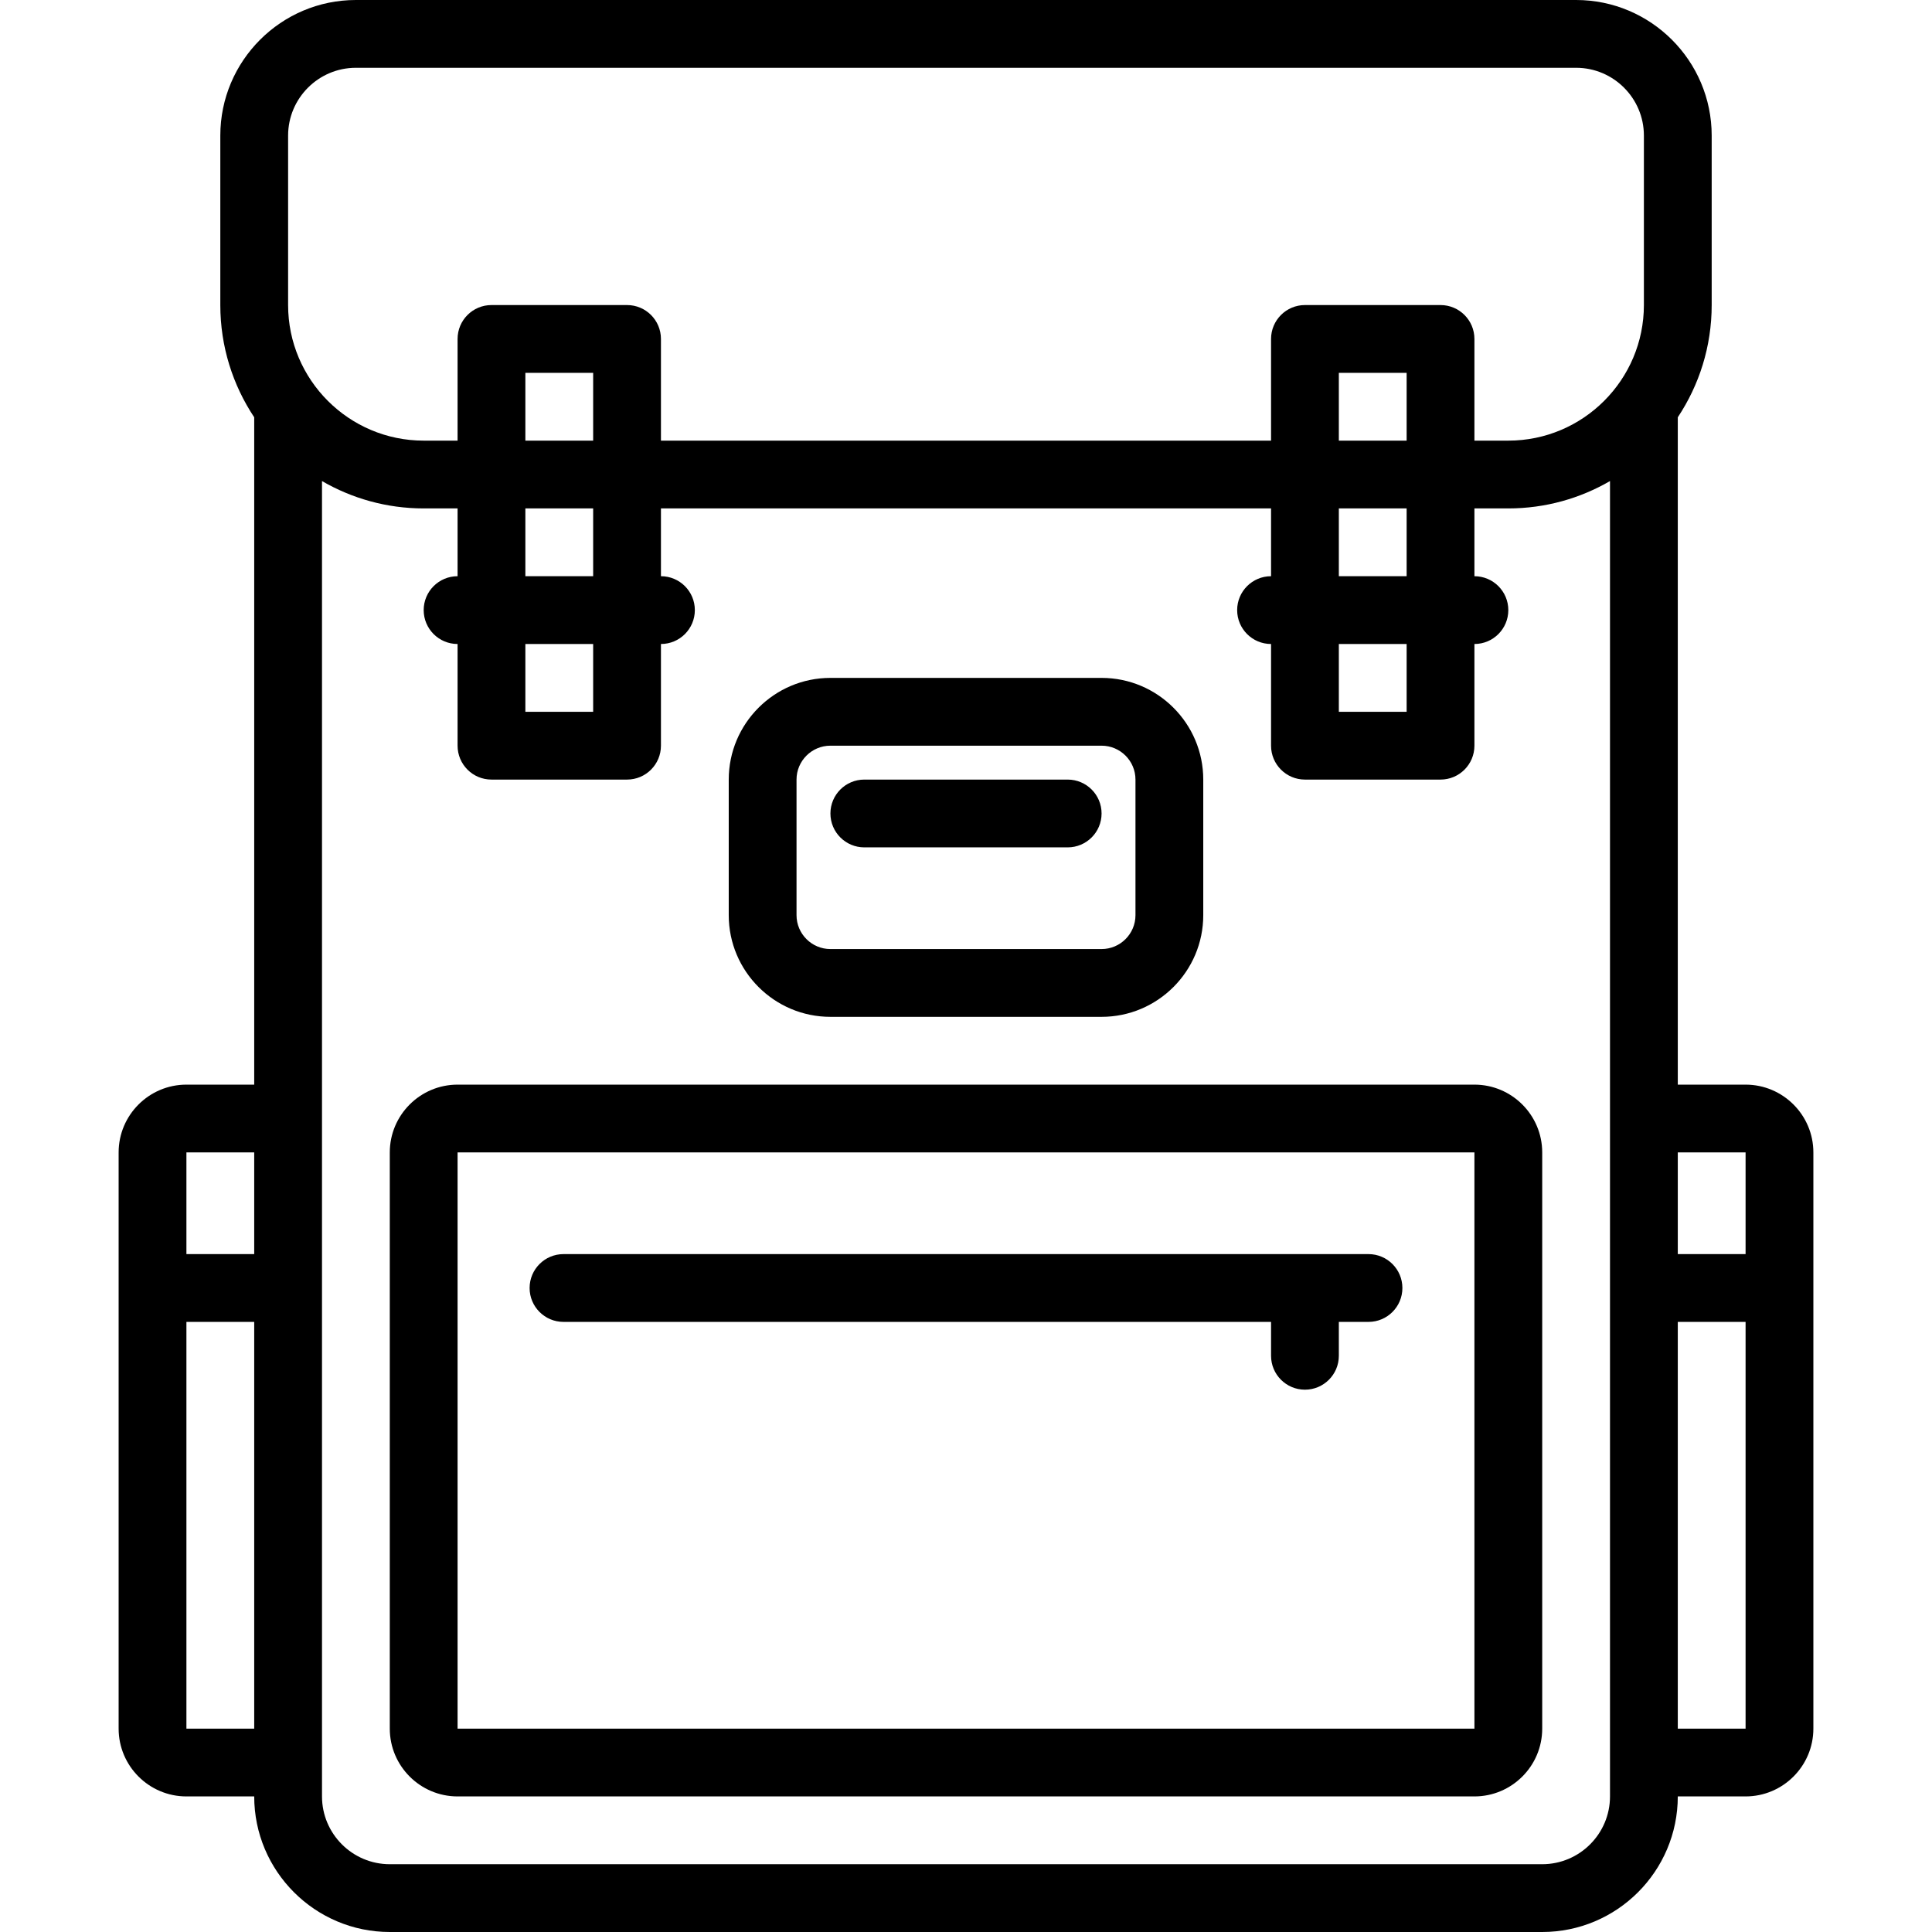
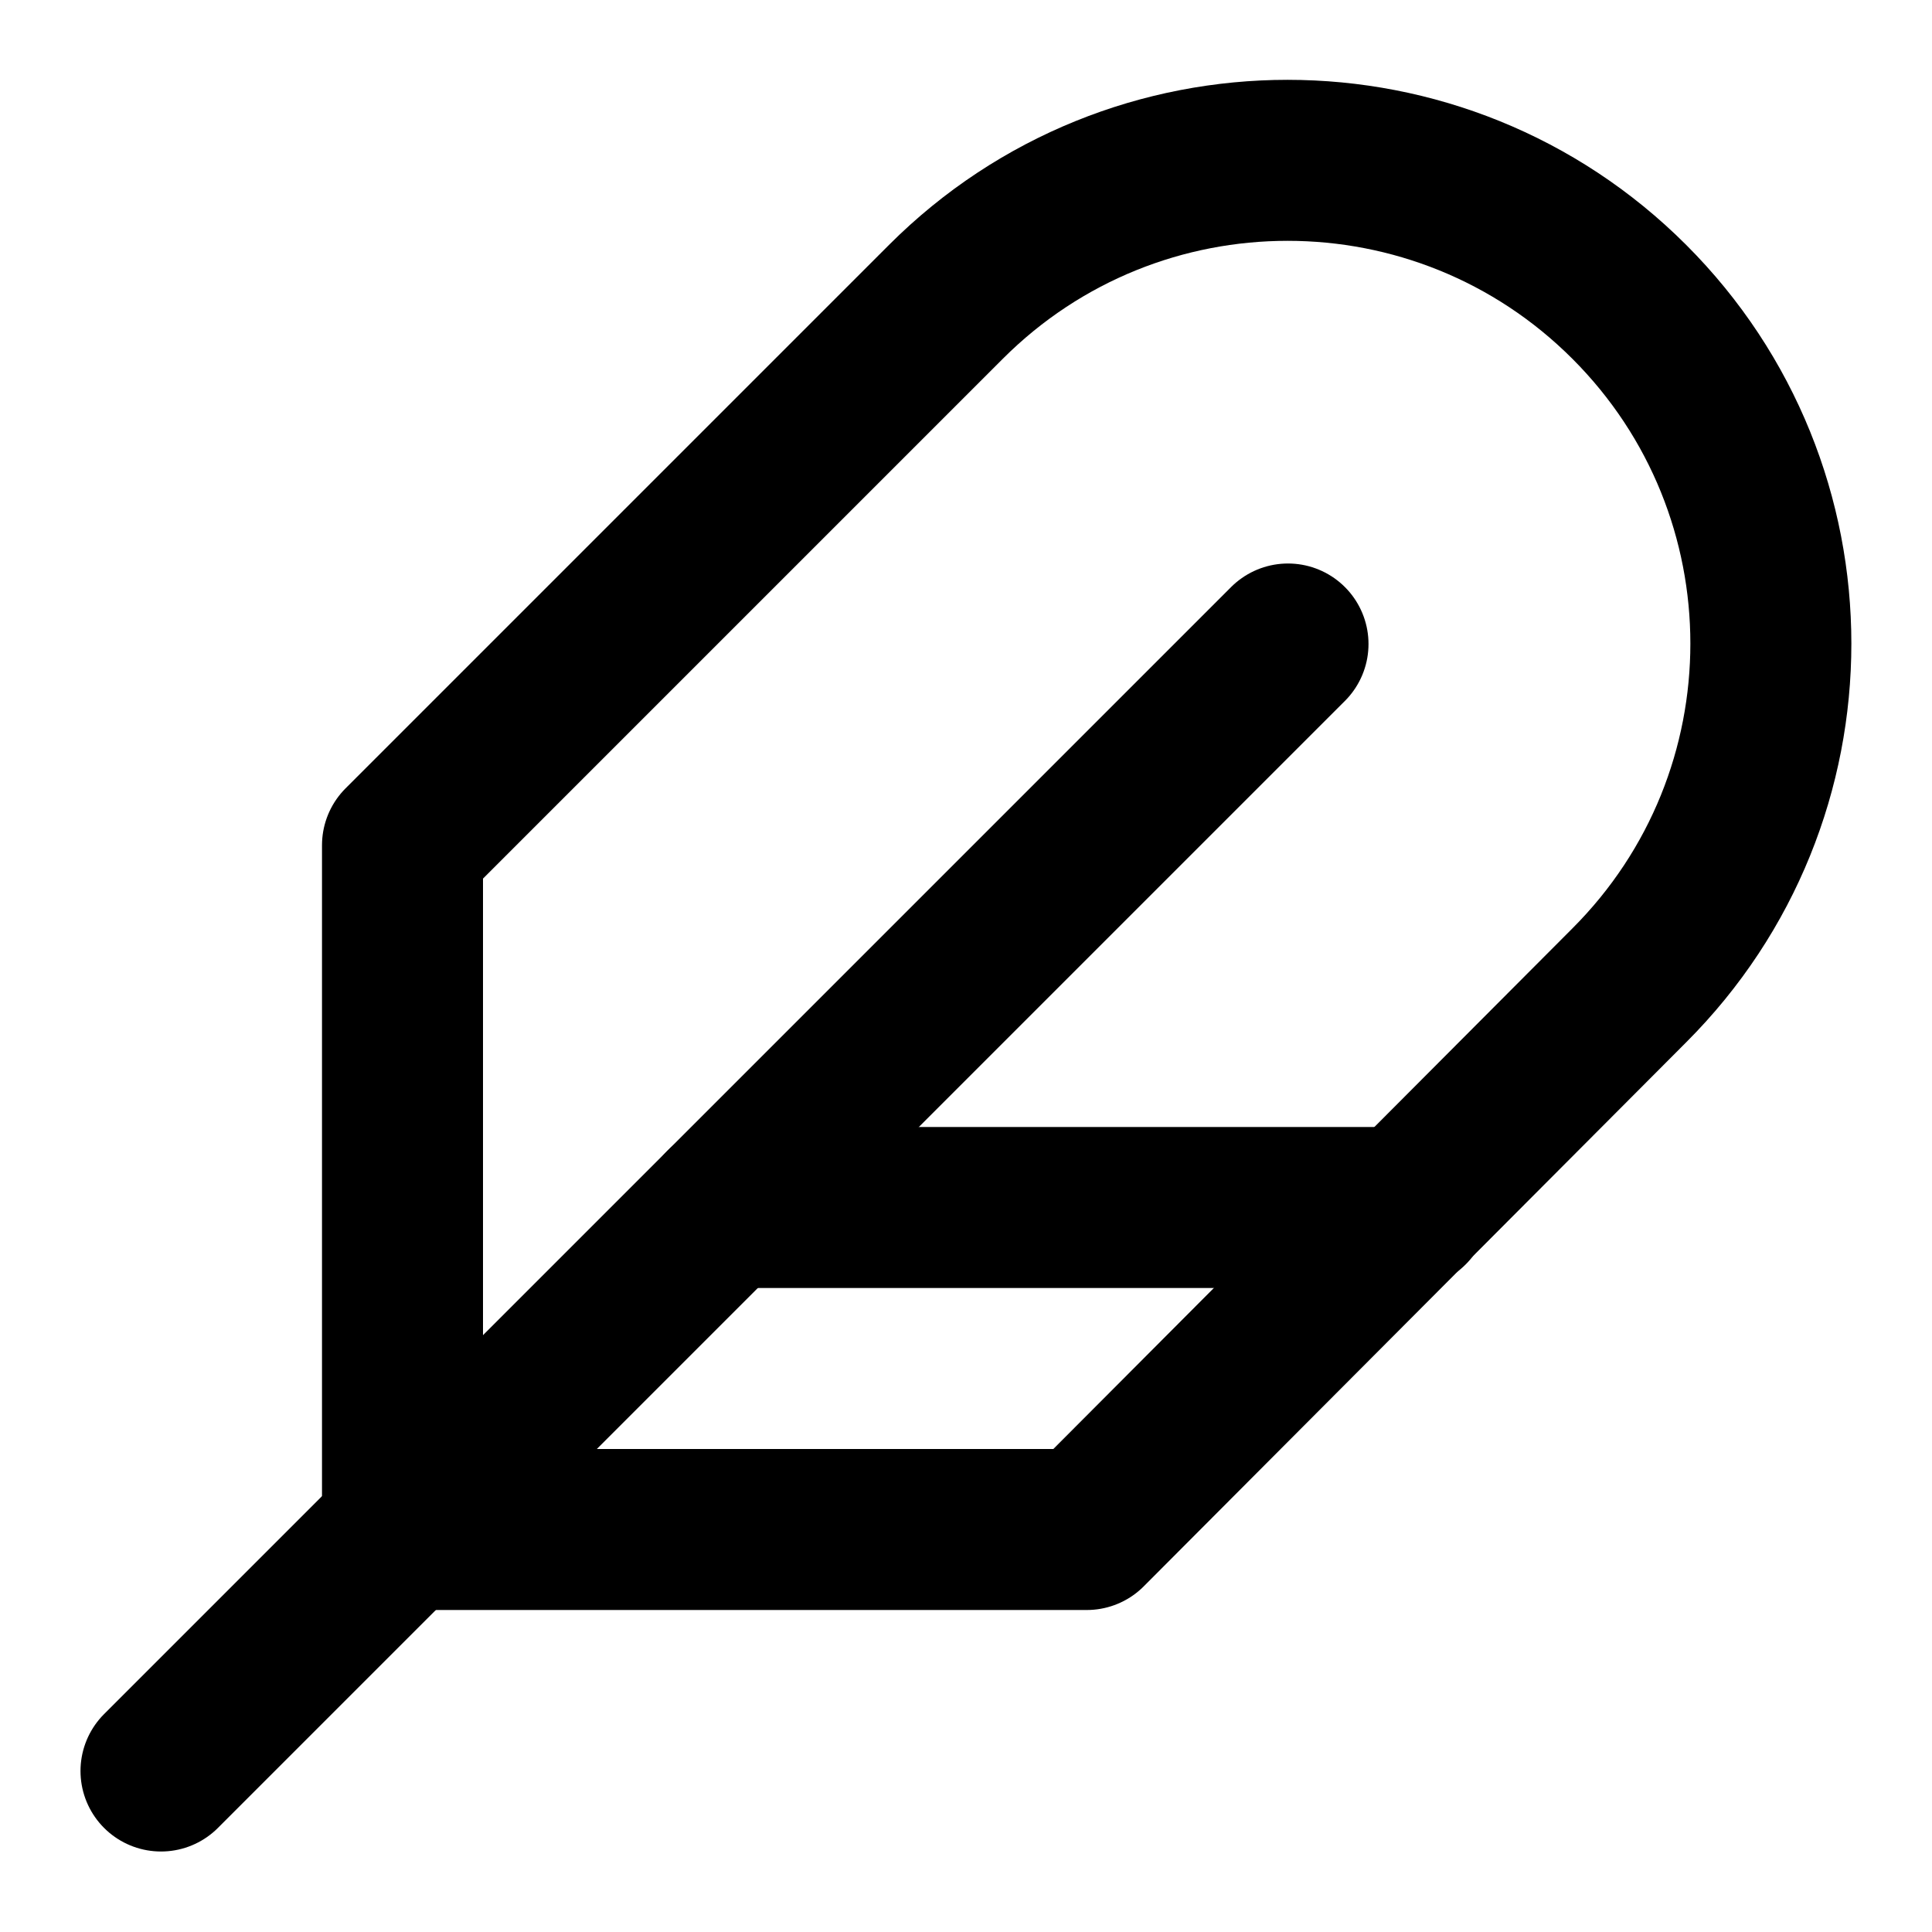
- <svg xmlns="http://www.w3.org/2000/svg" version="1.1" id="Capa_1" x="0px" y="0px" viewBox="0 0 456 456" style="enable-background:new 0 0 456 456;" xml:space="preserve">
-   <g>
-     <path d="M196,240h64c13.233,0,24-10.766,24-24v-32c0-13.234-10.767-24-24-24h-64c-13.234,0-24,10.766-24,24v32   C172,229.234,182.766,240,196,240z M188,184c0-4.411,3.589-8,8-8h64c4.411,0,8,3.589,8,8v32c0,4.411-3.589,8-8,8h-64   c-4.411,0-8-3.589-8-8V184z" />
-     <path d="M204,200h48c4.418,0,8-3.582,8-8s-3.582-8-8-8h-48c-4.418,0-8,3.582-8,8S199.582,200,204,200z" />
-     <path d="M348,256H108c-8.822,0-16,7.178-16,16v136c0,8.822,7.178,16,16,16h240c8.822,0,16-7.178,16-16V272   C364,263.178,356.822,256,348,256z M108,408V272h240l0.002,136H108z" />
-     <path d="M412,256h-16V98.493c5.049-7.598,8-16.706,8-26.493V32c0-17.645-14.355-32-32-32H84C66.355,0,52,14.355,52,32v40   c0,9.787,2.951,18.895,8,26.493V256H44c-8.822,0-16,7.178-16,16v136c0,8.822,7.178,16,16,16h16c0,17.645,14.355,32,32,32h272   c17.645,0,32-14.355,32-32h16c8.822,0,16-7.178,16-16V272C428,263.178,420.822,256,412,256z M412,272v24h-16v-24H412z M68,32   c0-8.823,7.178-16,16-16h288c8.822,0,16,7.177,16,16v40c0,17.645-14.355,32-32,32h-8V80c0-4.418-3.582-8-8-8h-32   c-4.418,0-8,3.582-8,8v24H156V80c0-4.418-3.582-8-8-8h-32c-4.418,0-8,3.582-8,8v24h-8c-17.645,0-32-14.355-32-32V32z M316,152h16   v16h-16V152z M316,136v-16h16v16H316z M316,104V88h16v16H316z M124,152h16v16h-16V152z M124,136v-16h16v16H124z M124,104V88h16v16   H124z M60,272v24H44v-24H60z M44,408v-96h16v96H44z M380,424c0,8.822-7.178,16-16,16H92c-8.822,0-16-7.178-16-16V113.542   c7.066,4.098,15.26,6.458,24,6.458h8v16c-4.418,0-8,3.582-8,8s3.582,8,8,8v24c0,4.418,3.582,8,8,8h32c4.418,0,8-3.582,8-8v-24   c4.418,0,8-3.582,8-8s-3.582-8-8-8v-16h144v16c-4.418,0-8,3.582-8,8s3.582,8,8,8v24c0,4.418,3.582,8,8,8h32c4.418,0,8-3.582,8-8   v-24c4.418,0,8-3.582,8-8s-3.582-8-8-8v-16h8c8.74,0,16.934-2.359,24-6.458V424z M396,408v-96h16v96H396z" />
-     <path d="M323,296H133c-4.418,0-8,3.582-8,8s3.582,8,8,8h167v8c0,4.418,3.582,8,8,8s8-3.582,8-8v-8h7c4.418,0,8-3.582,8-8   S327.418,296,323,296z" />
-   </g>
-   <g>
- </g>
-   <g>
- </g>
-   <g>
- </g>
-   <g>
- </g>
-   <g>
- </g>
-   <g>
- </g>
-   <g>
- </g>
-   <g>
- </g>
-   <g>
- </g>
-   <g>
- </g>
-   <g>
- </g>
-   <g>
- </g>
-   <g>
- </g>
-   <g>
- </g>
-   <g>
- </g>
+ <svg xmlns="http://www.w3.org/2000/svg" width="24" height="24" viewBox="0 0 24 24" fill="none" stroke="currentColor" stroke-width="2" stroke-linecap="round" stroke-linejoin="round" class="feather feather-feather">
+   <path d="M20.24 12.24a6 6 0 0 0-8.49-8.49L5 10.5V19h8.5z" />
+   <line x1="16" y1="8" x2="2" y2="22" />
+   <line x1="17.5" y1="15" x2="9" y2="15" />
</svg>
